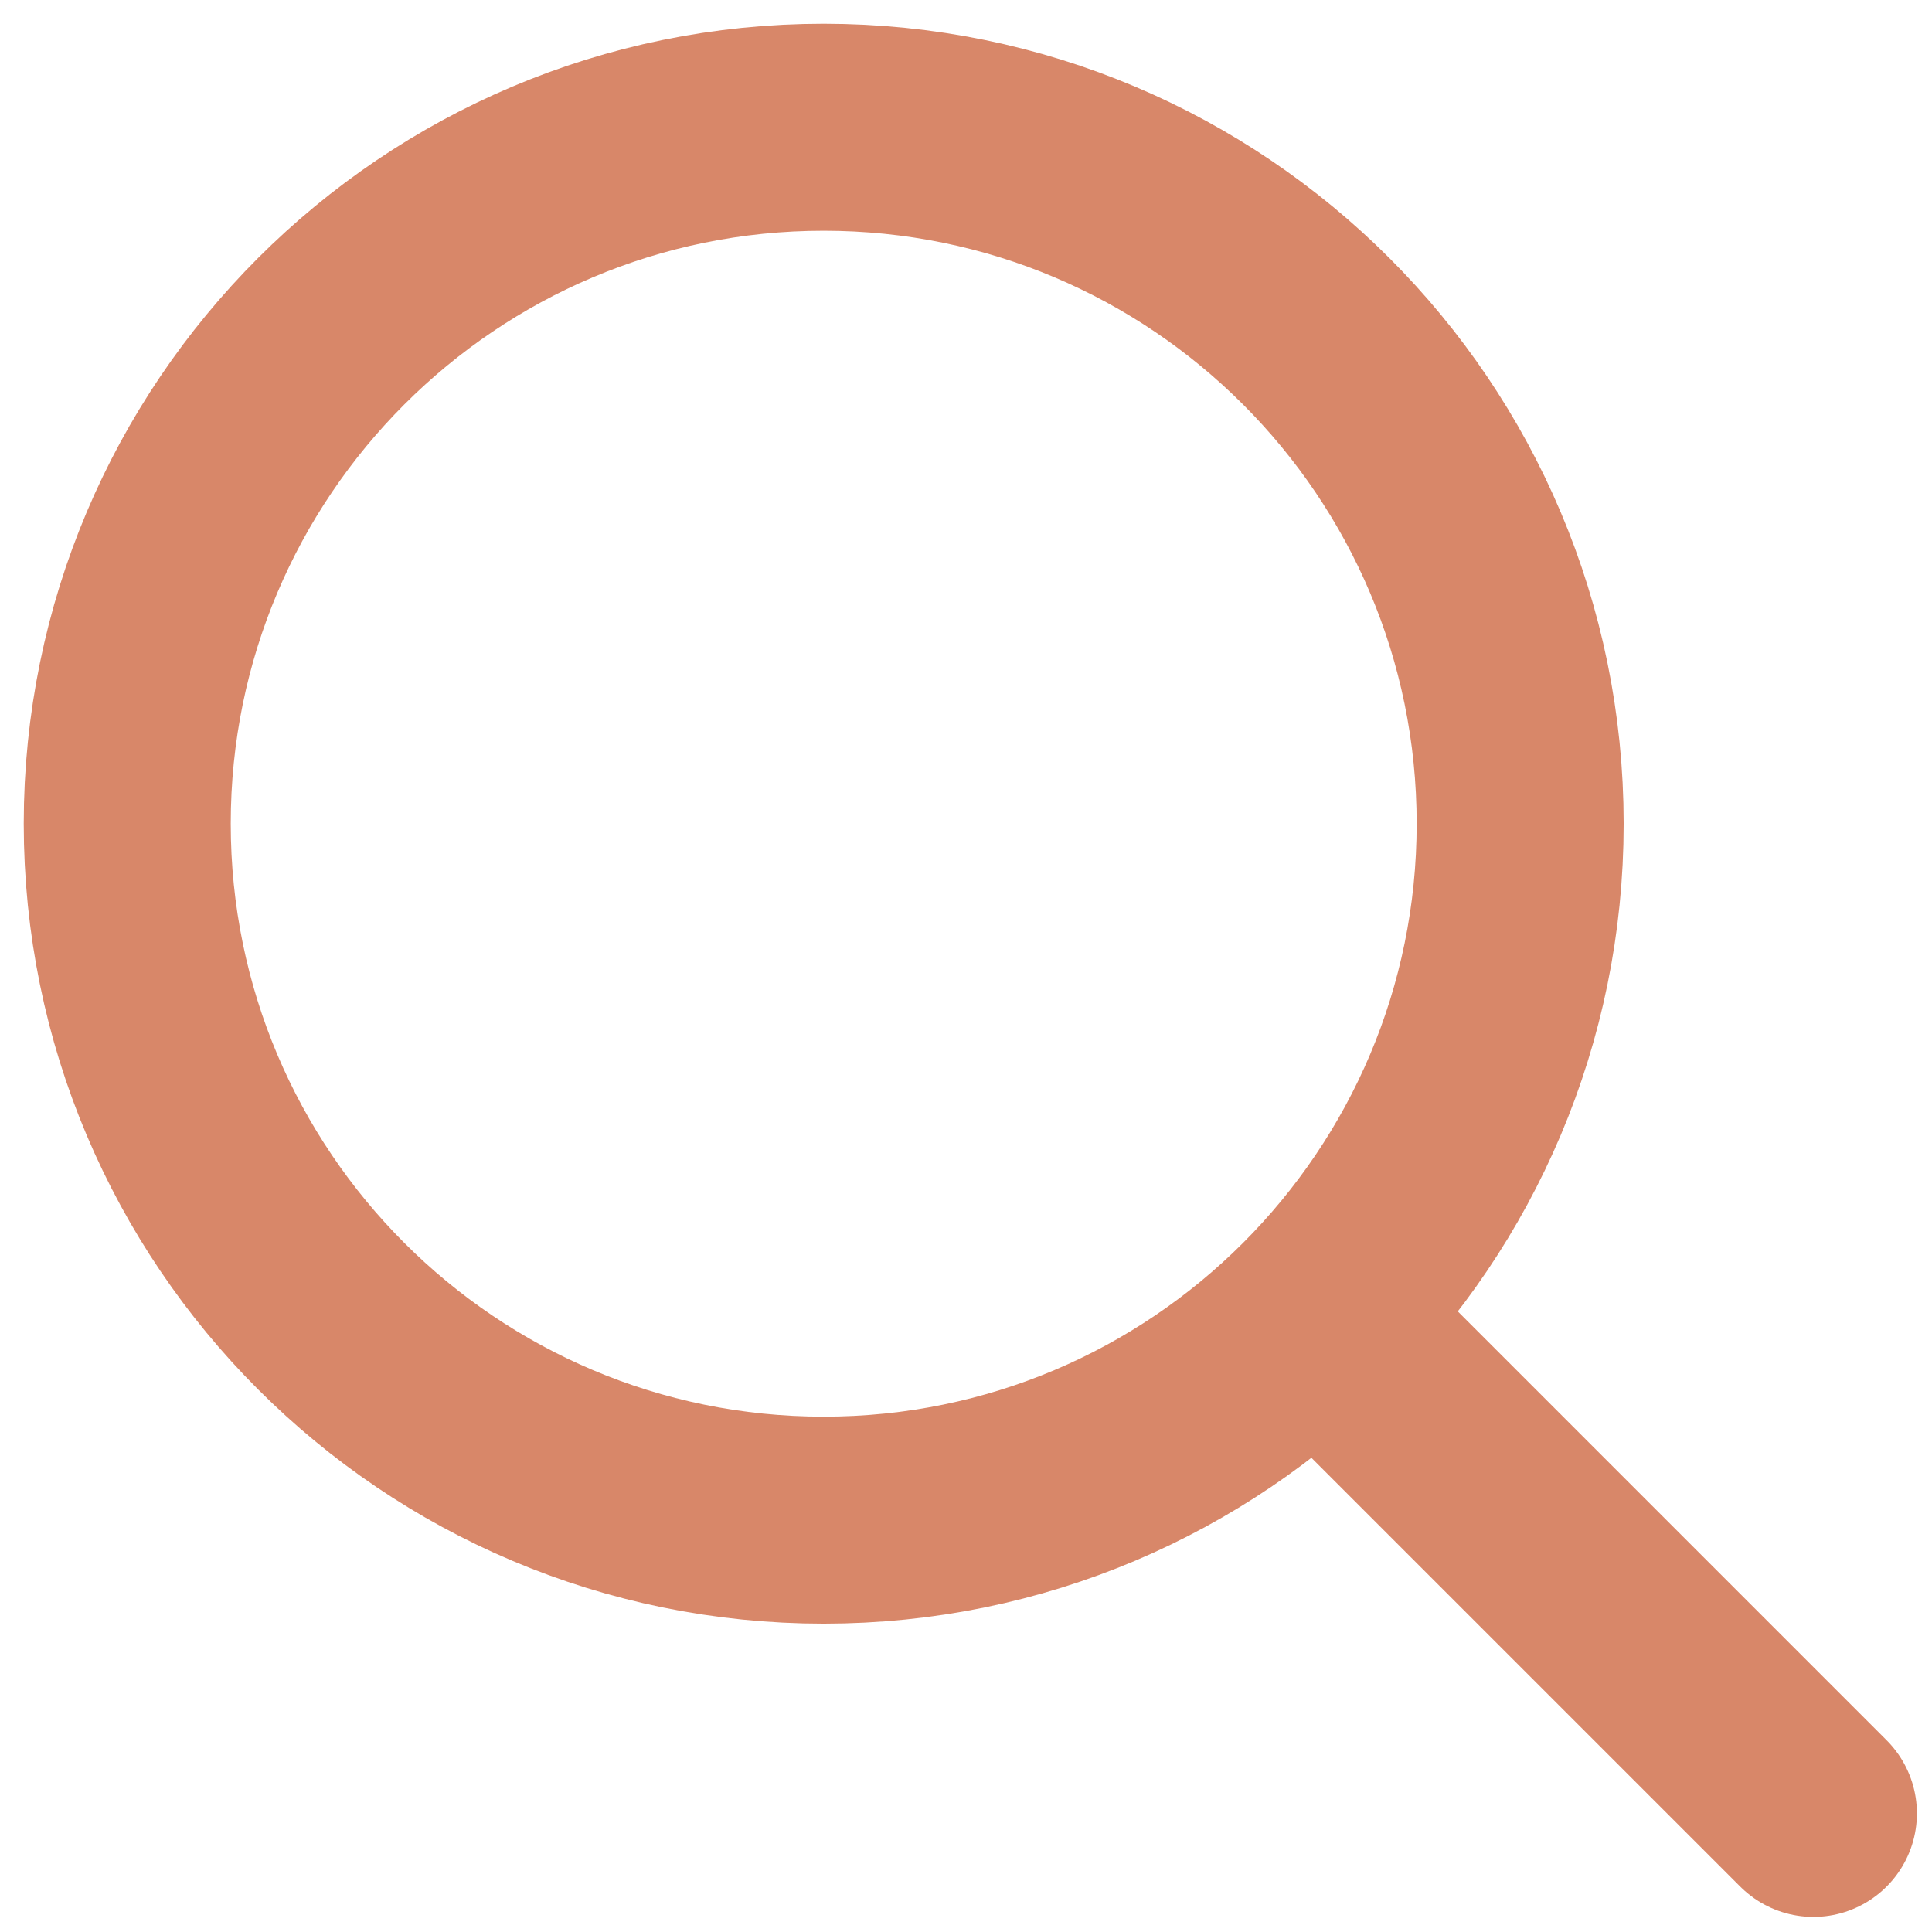
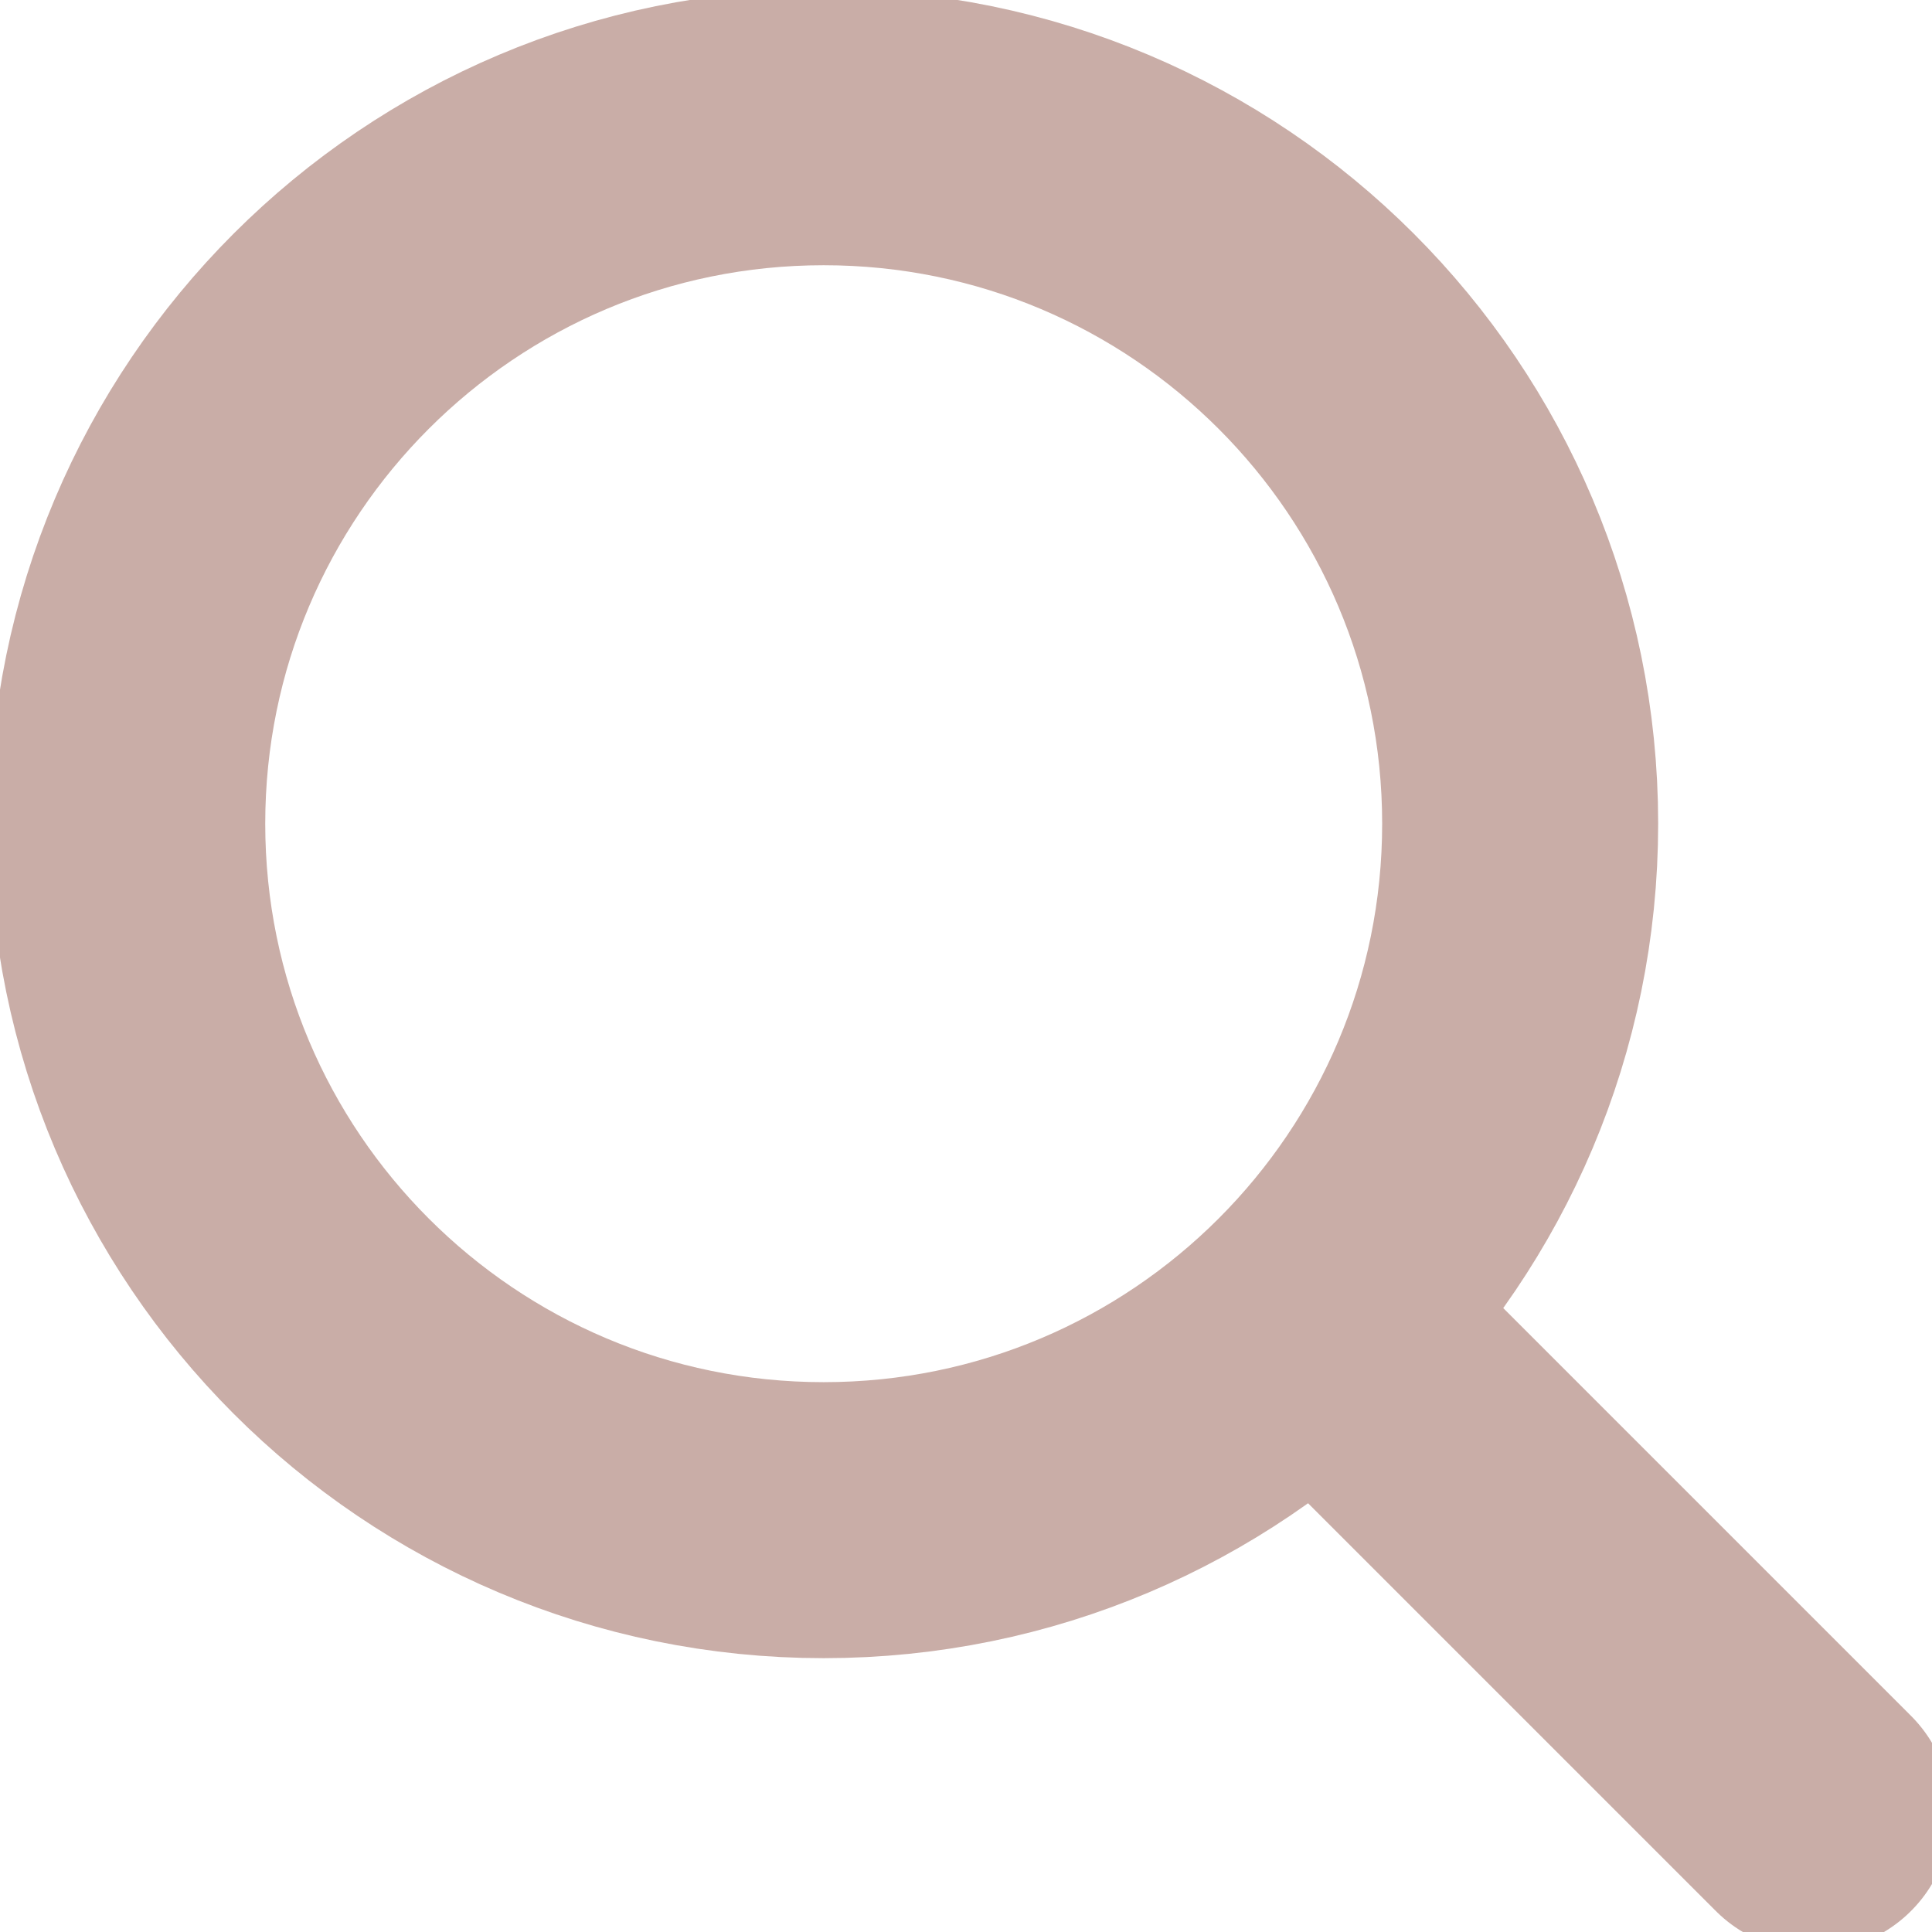
<svg xmlns="http://www.w3.org/2000/svg" width="42" height="42" viewBox="0 0 42 42" fill="none">
-   <path d="M29.859 29.859L39.422 39.422" stroke="#D88769" stroke-width="4.5" stroke-linecap="round" stroke-linejoin="round" />
-   <path d="M17.906 33.047C26.268 33.047 33.047 26.268 33.047 17.906C33.047 9.544 26.268 2.766 17.906 2.766C9.544 2.766 2.766 9.544 2.766 17.906C2.766 26.268 9.544 33.047 17.906 33.047Z" stroke="#D88769" stroke-width="4.5" stroke-linecap="round" stroke-linejoin="round" />
+   <path d="M29.859 29.859L39.422 39.422" stroke="#C9ADA7" stroke-width="6" stroke-linecap="round" stroke-linejoin="round" />
+   <path d="M17.906 33.047C26.268 33.047 33.047 26.268 33.047 17.906C33.047 9.544 26.268 2.766 17.906 2.766C9.544 2.766 2.766 9.544 2.766 17.906C2.766 26.268 9.544 33.047 17.906 33.047Z" stroke="#C9ADA7" stroke-width="6" stroke-linecap="round" stroke-linejoin="round" />
</svg>
